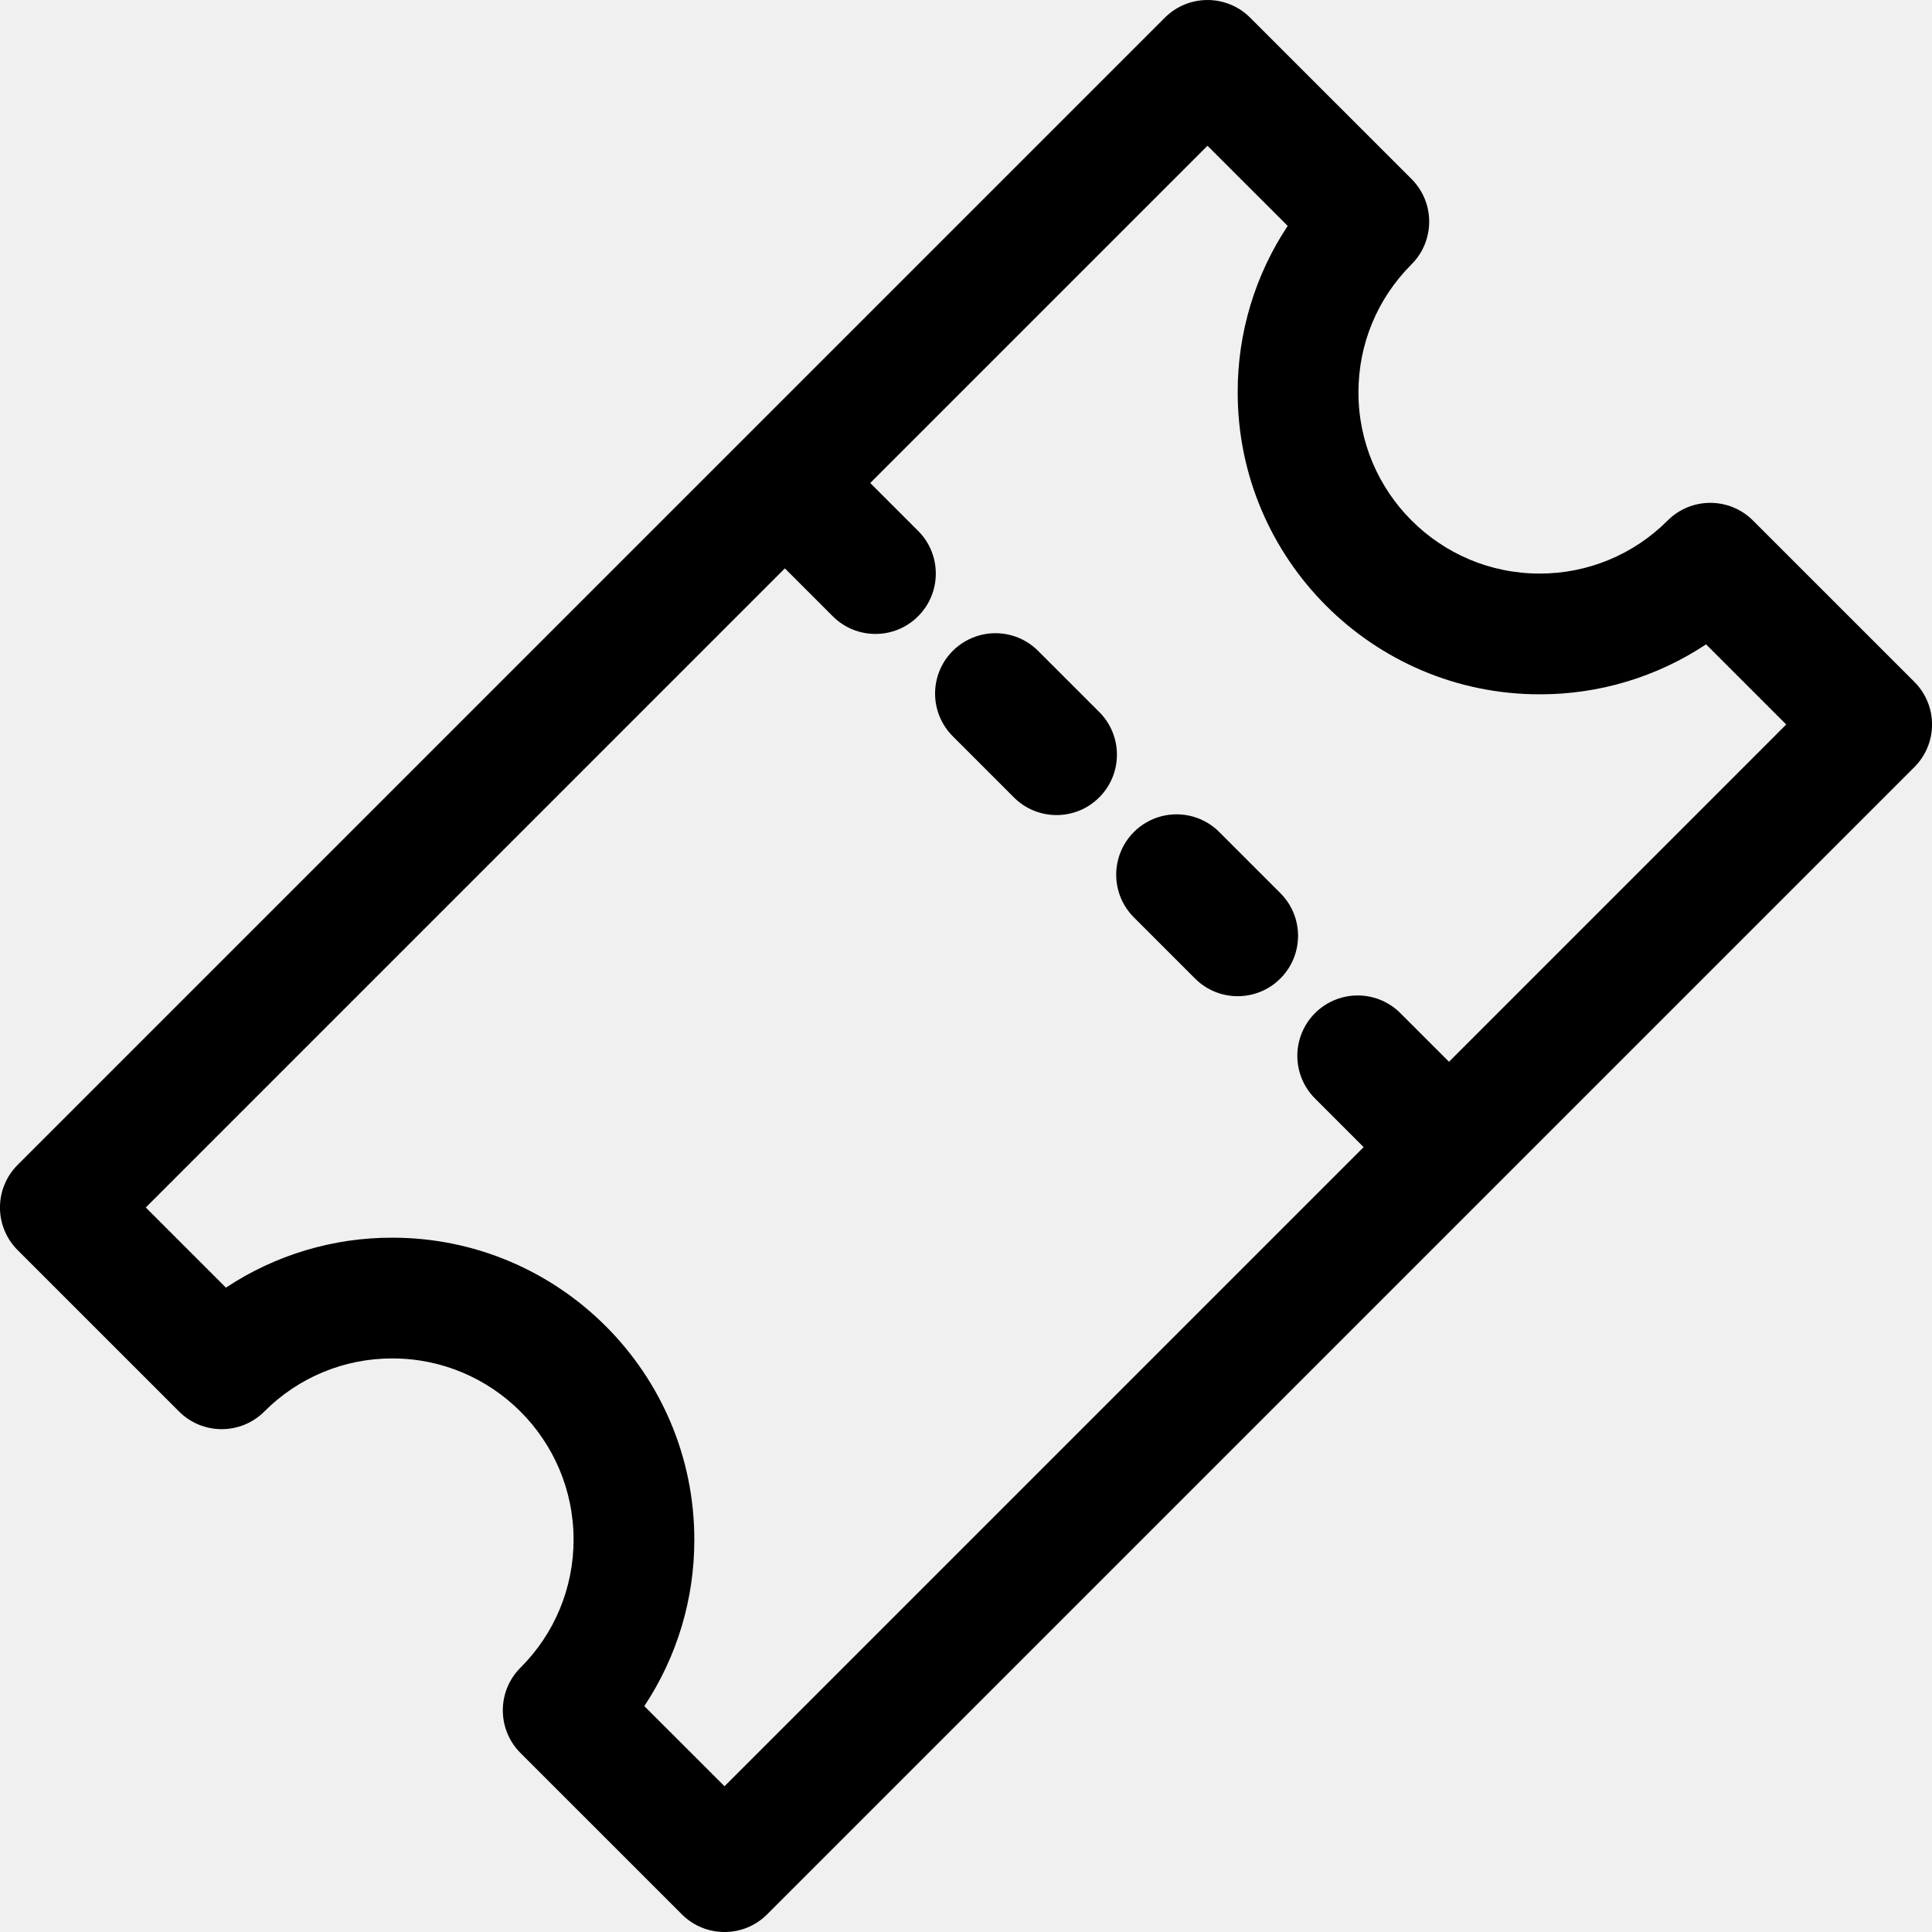
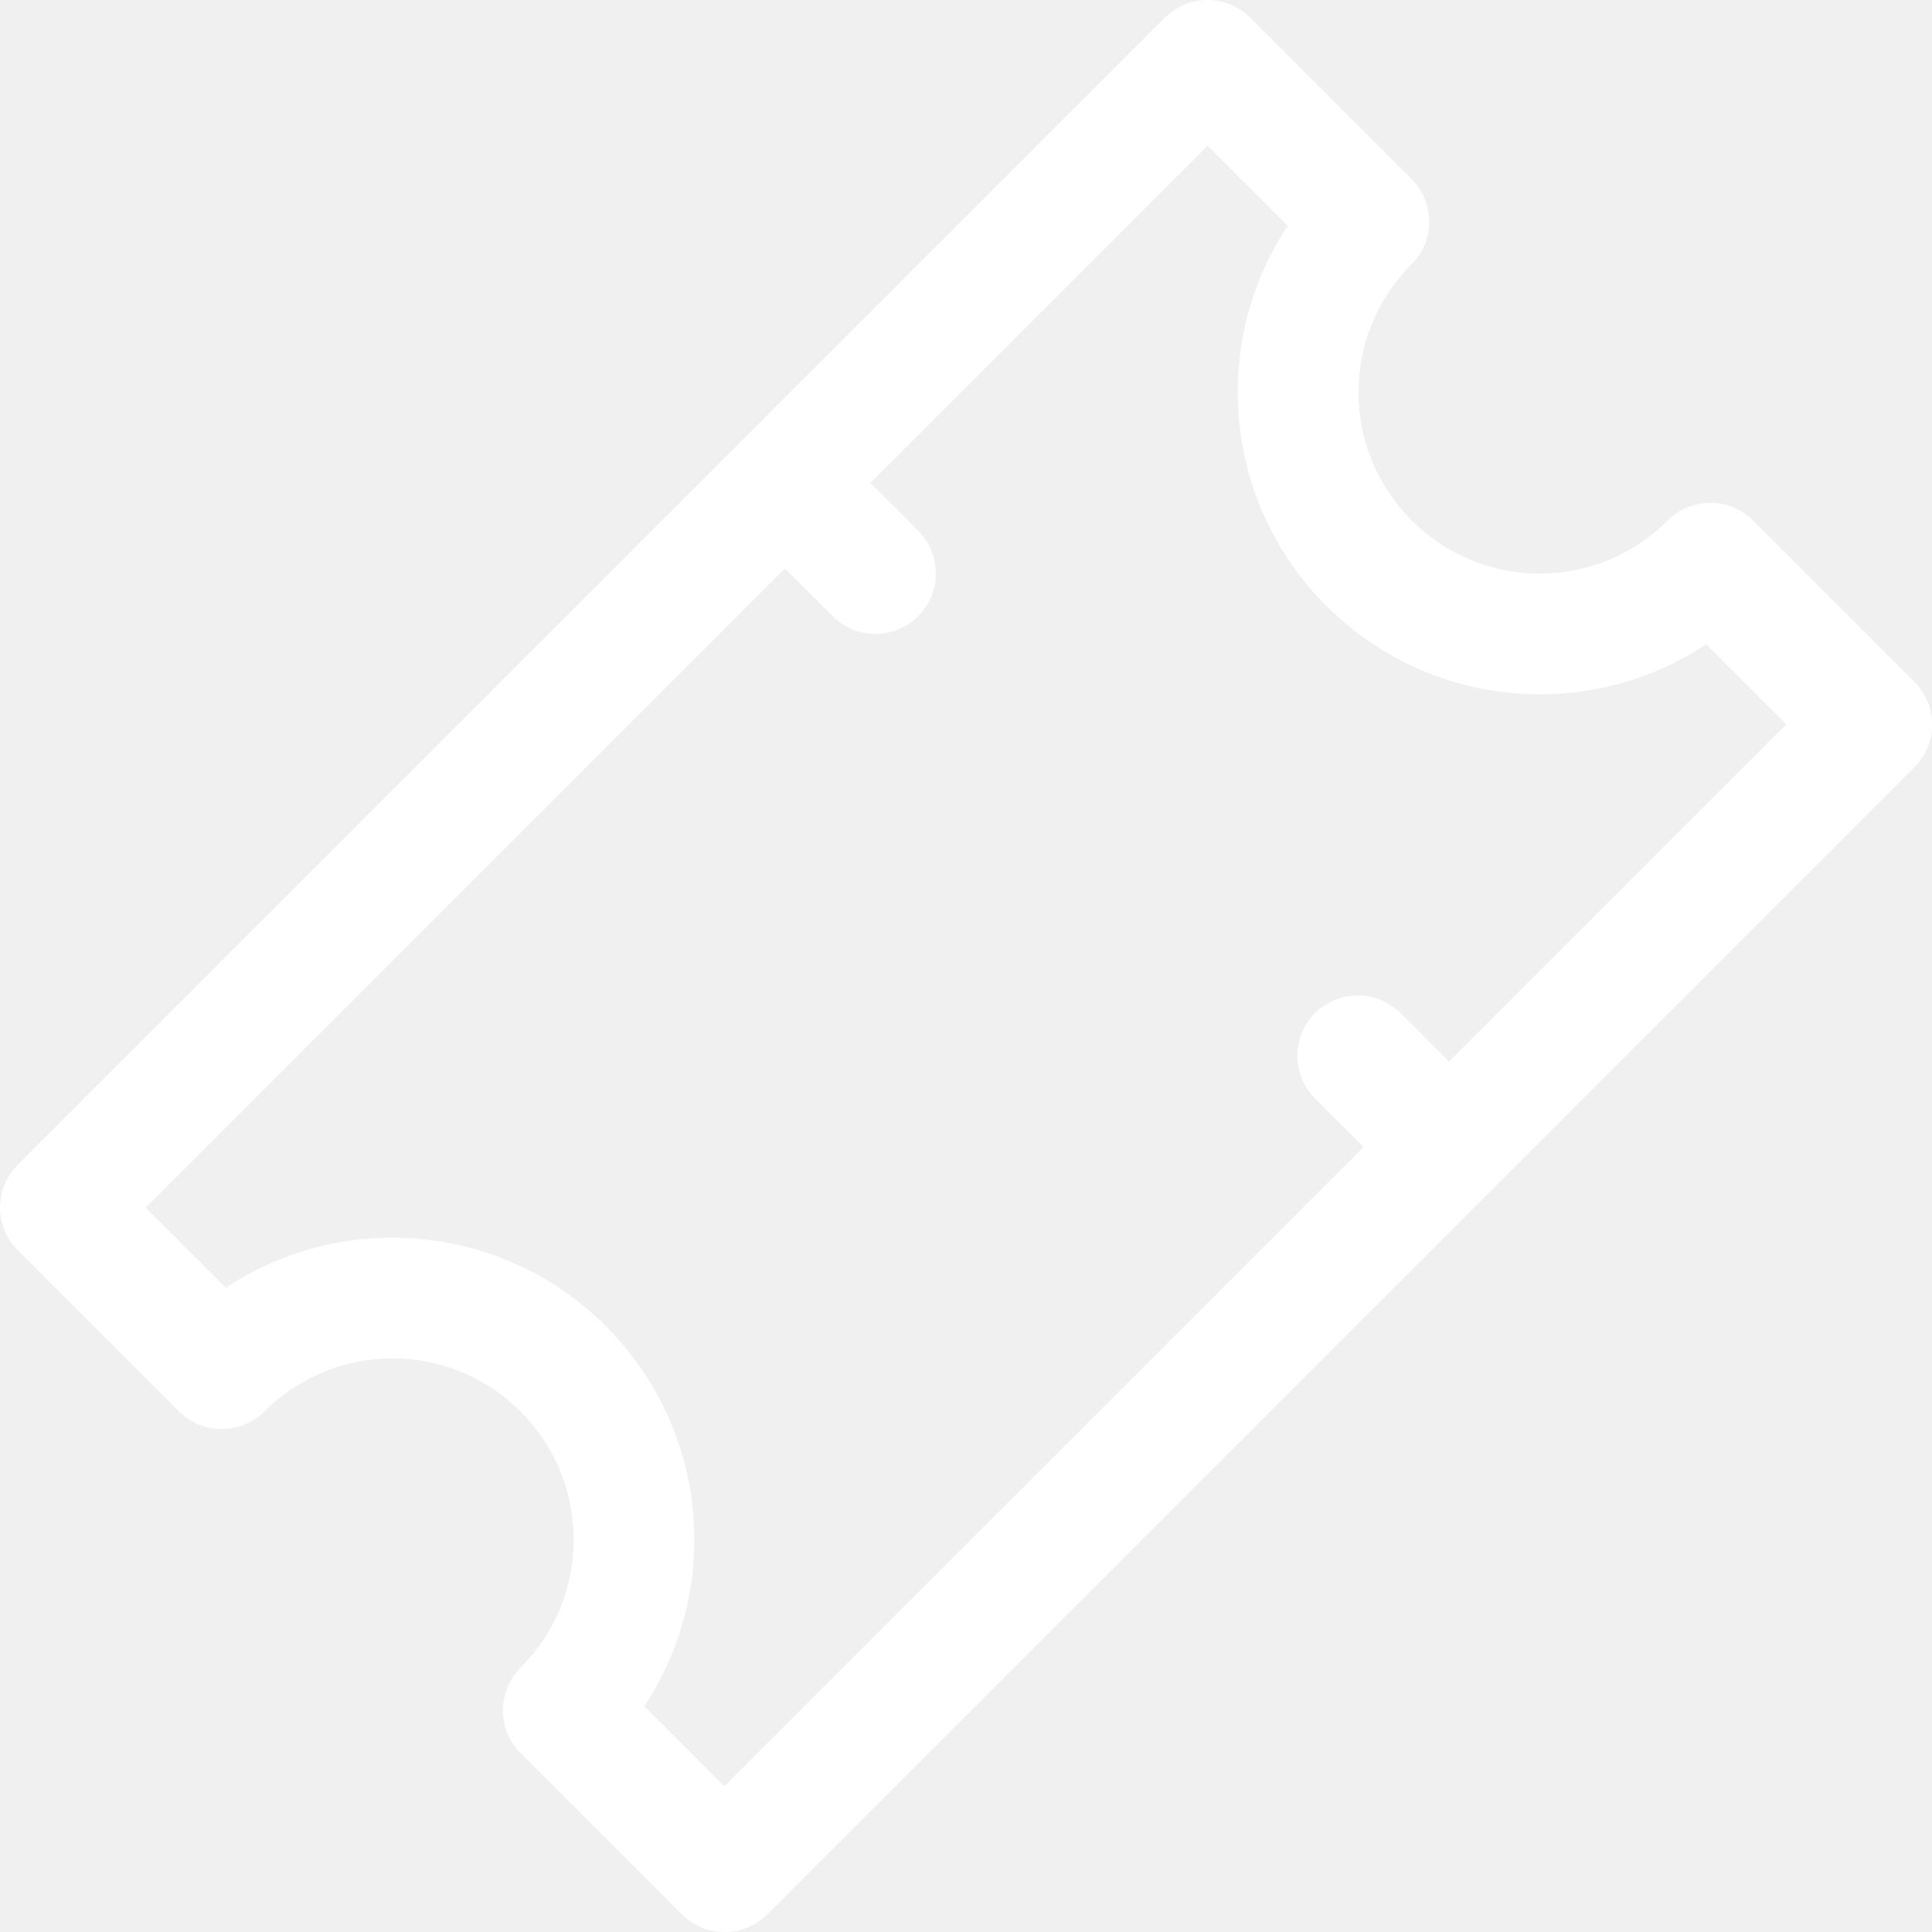
- <svg xmlns="http://www.w3.org/2000/svg" width="64" height="64">
-   <path d="m.586 41.414 5.344 5.343a2 2 0 0 0 2.828 0A5.959 5.959 0 0 1 13 45c3.309 0 6 2.691 6 6a5.964 5.964 0 0 1-1.758 4.243 2 2 0 0 0 0 2.828l5.344 5.343c.391.391.902.586 1.414.586s1.024-.195 1.414-.586l38-38a1.996 1.996 0 0 0 0-2.828l-5.344-5.343a2 2 0 0 0-2.828 0A5.959 5.959 0 0 1 51 19c-3.309 0-6-2.691-6-6 0-1.603.625-3.109 1.758-4.243a2 2 0 0 0 0-2.828L41.414.586a2 2 0 0 0-2.828 0l-38 38a1.996 1.996 0 0 0 0 2.828zM26 18.828l1.586 1.586c.39.391.902.586 1.414.586s1.024-.195 1.414-.586a2 2 0 0 0 0-2.828L28.828 16 40 4.828l2.656 2.655A9.935 9.935 0 0 0 41 13c0 5.514 4.486 10 10 10a9.928 9.928 0 0 0 5.516-1.655L59.171 24 48 35.172l-1.586-1.586a2 2 0 1 0-2.828 2.828L45.172 38 24 59.172l-2.656-2.655A9.935 9.935 0 0 0 23 51c0-5.514-4.486-10-10-10a9.928 9.928 0 0 0-5.516 1.655L4.829 40 26 18.828z" />
-   <path d="M33.586 26.414c.39.391.902.586 1.414.586s1.024-.195 1.414-.586a2 2 0 0 0 0-2.828l-2-2a2 2 0 1 0-2.828 2.828l2 2zM37.586 30.414l2 2c.39.391.902.586 1.414.586s1.024-.195 1.414-.586a2 2 0 0 0 0-2.828l-2-2a2 2 0 1 0-2.828 2.828z" />
+ <svg xmlns="http://www.w3.org/2000/svg" width="20" height="20" viewBox="0 0 20 20" fill="none">
+   <g clip-path="url(#clip0_1_2)">
+     <path d="M0.184 12.942L1.854 14.611C1.971 14.729 2.13 14.794 2.295 14.794C2.461 14.794 2.62 14.729 2.737 14.611C2.911 14.437 3.118 14.298 3.345 14.204C3.573 14.11 3.817 14.062 4.063 14.062C5.097 14.062 5.938 14.903 5.938 15.937C5.938 16.184 5.89 16.428 5.796 16.655C5.702 16.883 5.563 17.09 5.389 17.263C5.271 17.381 5.206 17.54 5.206 17.705C5.206 17.871 5.271 18.03 5.389 18.147L7.059 19.817C7.181 19.939 7.34 20 7.5 20C7.66 20 7.82 19.939 7.942 19.817L19.817 7.942C19.875 7.884 19.922 7.815 19.953 7.739C19.985 7.663 20.001 7.582 20.001 7.5C20.001 7.418 19.985 7.336 19.953 7.261C19.922 7.185 19.875 7.116 19.817 7.058L18.147 5.388C18.03 5.271 17.871 5.205 17.705 5.205C17.54 5.205 17.381 5.271 17.264 5.388C17.09 5.563 16.883 5.701 16.656 5.796C16.428 5.89 16.184 5.938 15.938 5.937C14.904 5.937 14.063 5.096 14.063 4.062C14.063 3.561 14.258 3.091 14.612 2.736C14.729 2.619 14.795 2.46 14.795 2.295C14.795 2.129 14.729 1.97 14.612 1.853L12.942 0.183C12.825 0.066 12.666 0 12.5 0C12.335 0 12.176 0.066 12.059 0.183L0.184 12.058C0.125 12.116 0.079 12.185 0.048 12.261C0.016 12.336 0 12.418 0 12.5C0 12.582 0.016 12.663 0.048 12.739C0.079 12.815 0.125 12.884 0.184 12.942ZM8.125 5.884L8.621 6.379C8.743 6.501 8.903 6.562 9.063 6.562C9.223 6.562 9.383 6.501 9.505 6.379C9.622 6.262 9.688 6.103 9.688 5.937C9.688 5.772 9.622 5.613 9.505 5.495L9.009 5L12.5 1.509L13.33 2.338C12.991 2.849 12.811 3.449 12.813 4.062C12.813 5.785 14.215 7.187 15.938 7.187C16.551 7.189 17.151 7.009 17.662 6.67L18.491 7.5L15 10.991L14.505 10.495C14.447 10.436 14.378 10.388 14.302 10.355C14.226 10.323 14.144 10.305 14.061 10.305C13.978 10.304 13.895 10.32 13.819 10.351C13.742 10.383 13.672 10.429 13.613 10.488C13.555 10.546 13.508 10.616 13.477 10.693C13.445 10.77 13.43 10.852 13.43 10.935C13.431 11.018 13.448 11.1 13.481 11.176C13.514 11.253 13.561 11.322 13.621 11.379L14.117 11.875L7.5 18.491L6.67 17.661C7.009 17.151 7.189 16.55 7.188 15.937C7.188 14.214 5.786 12.812 4.063 12.812C3.45 12.811 2.85 12.991 2.339 13.33L1.509 12.5L8.125 5.884Z" fill="white" />
+   </g>
+   <defs>
+     <clipPath id="clip0_1_2">
+       <rect width="20.001" height="20" fill="white" />
+     </clipPath>
+   </defs>
</svg>
